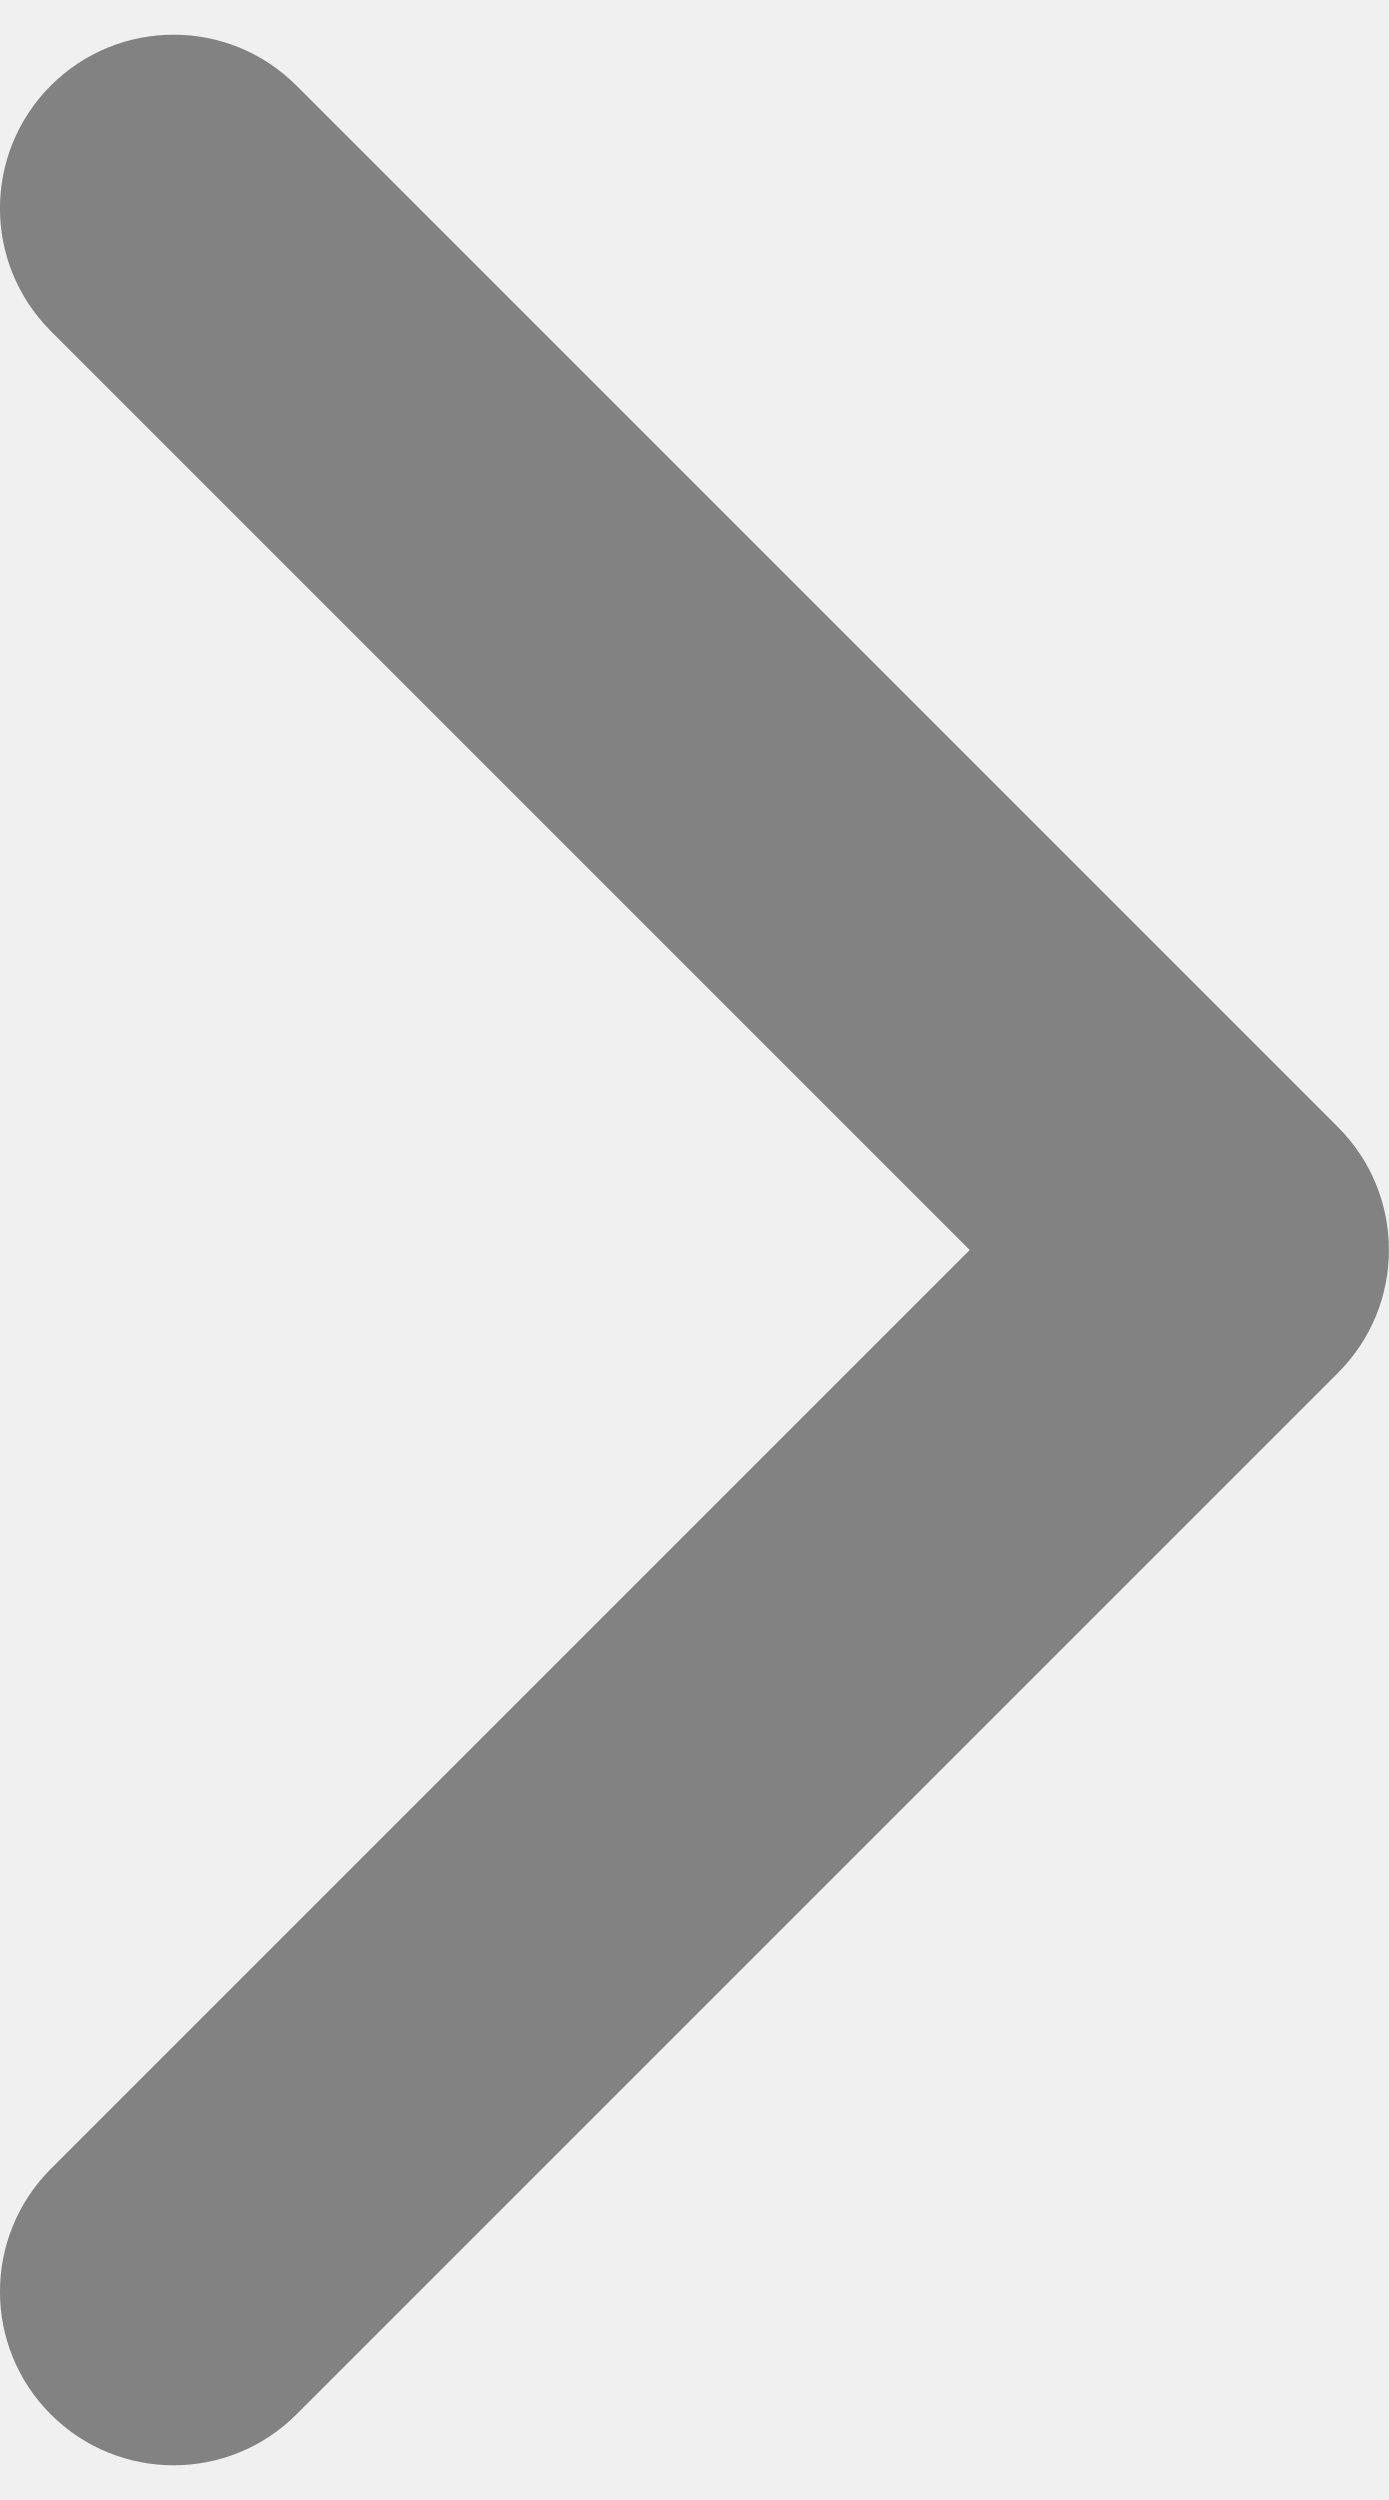
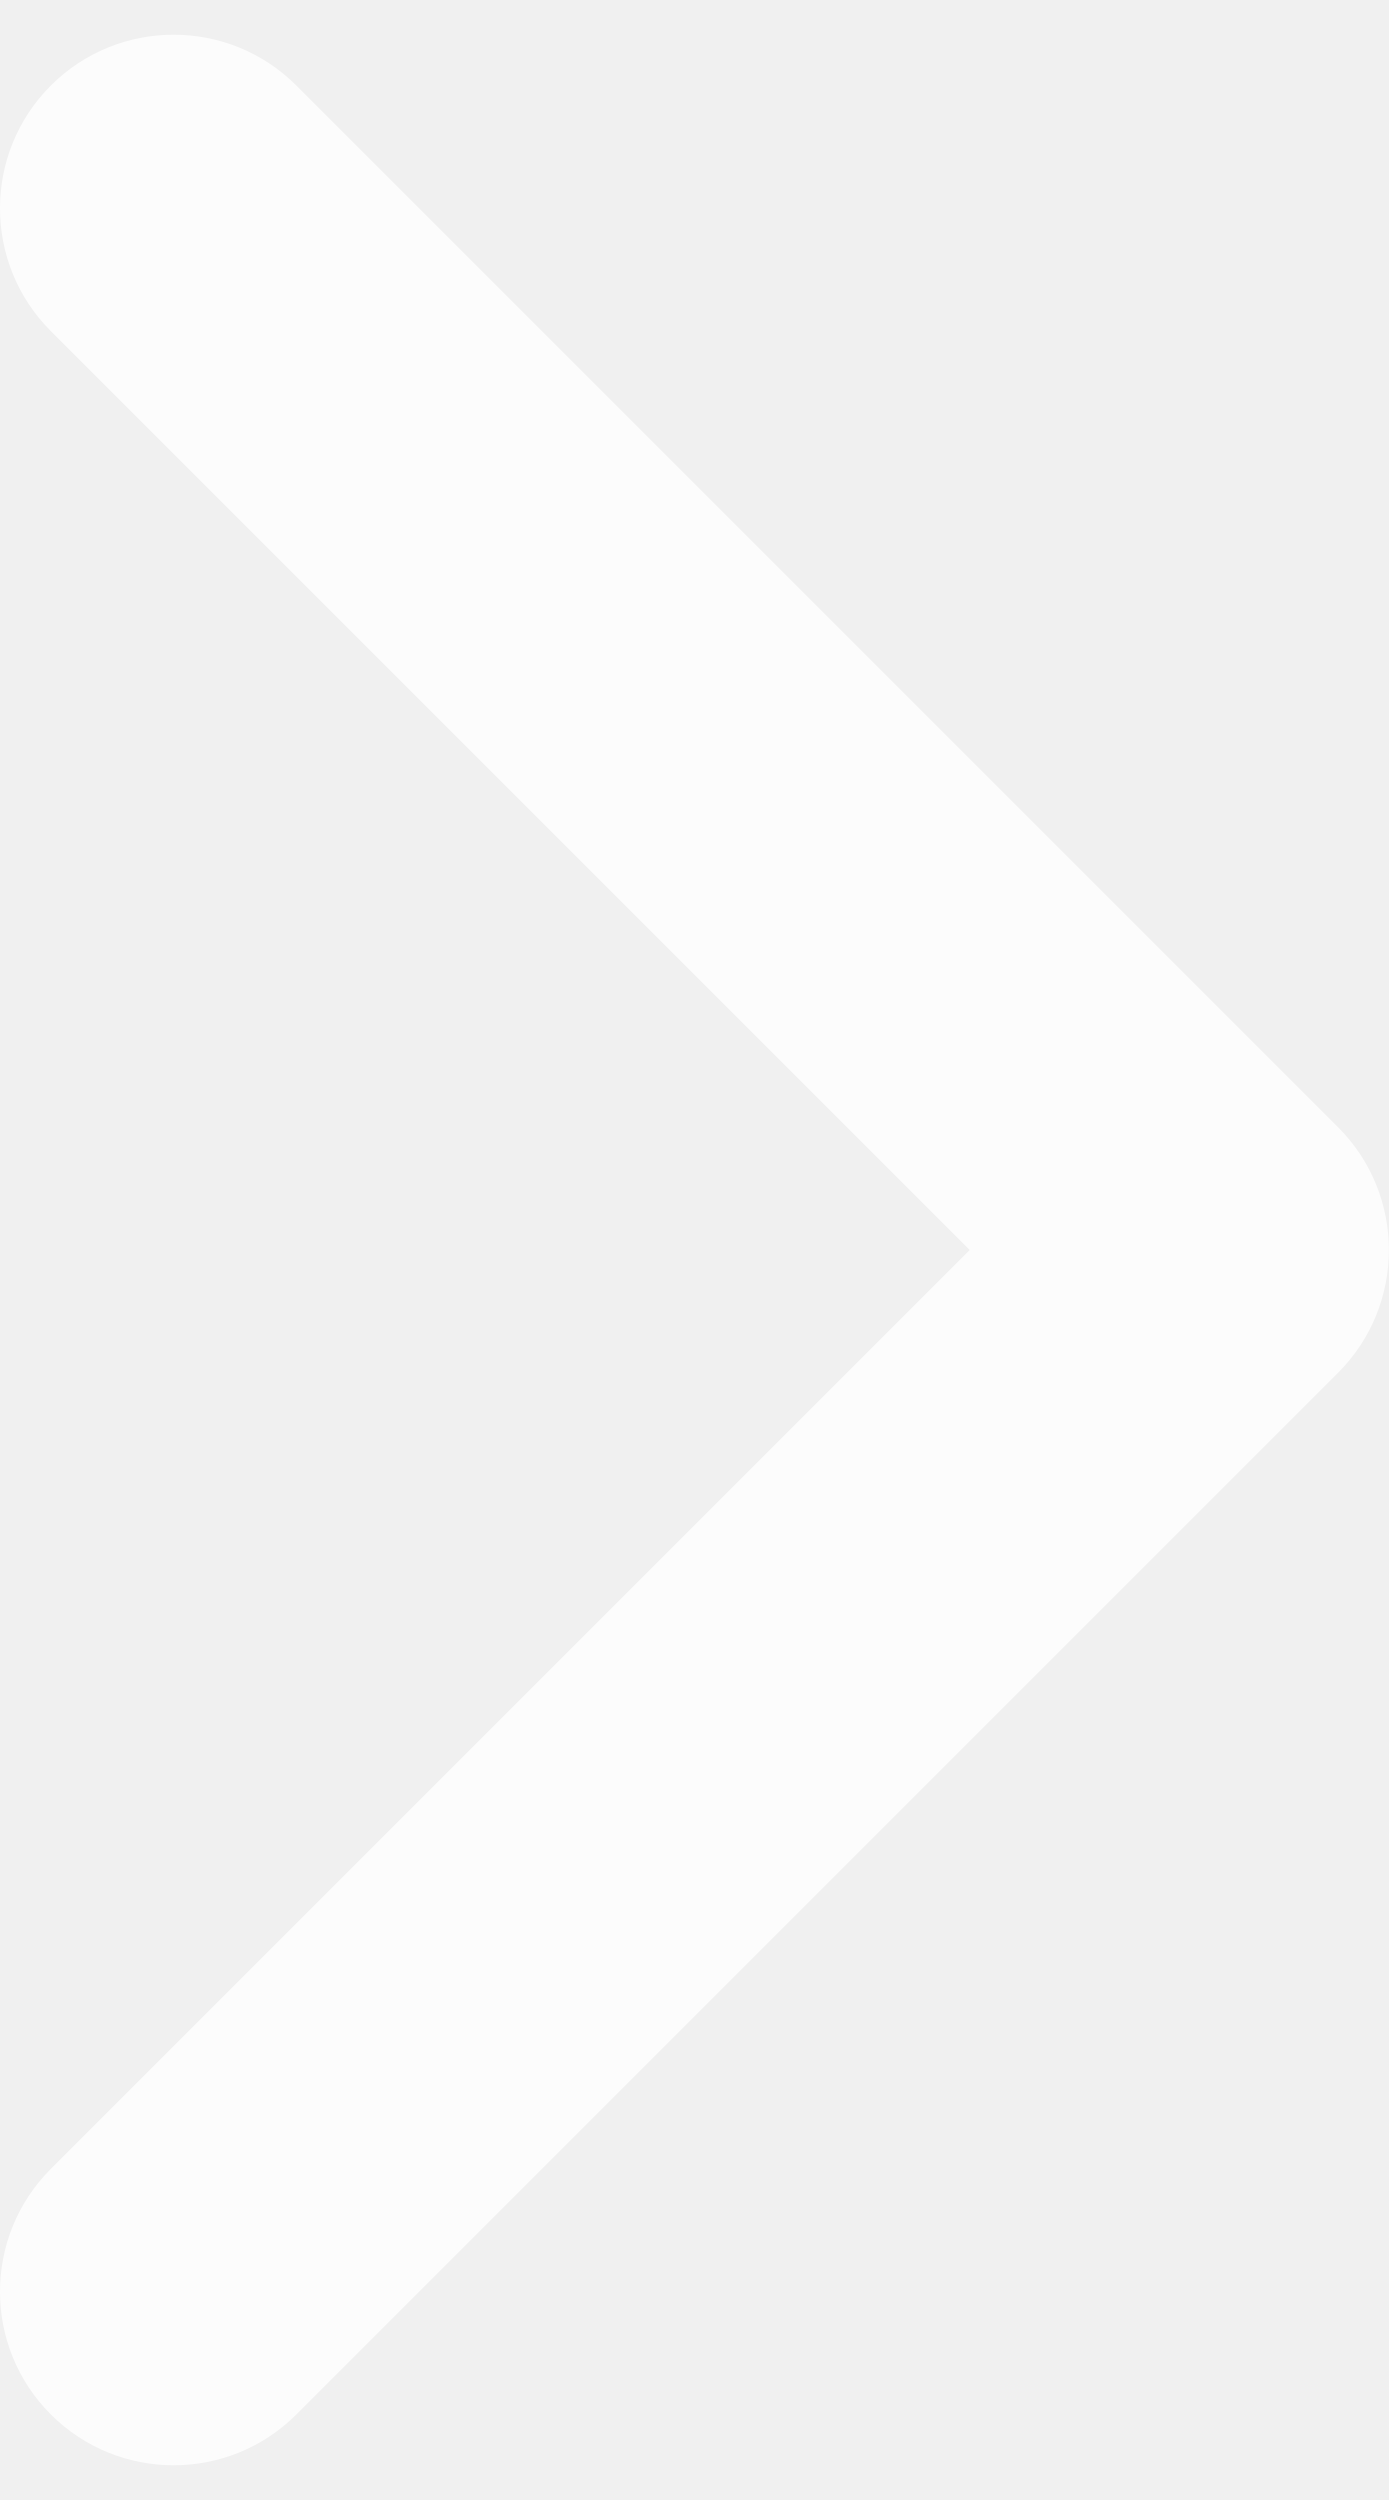
- <svg xmlns="http://www.w3.org/2000/svg" width="10" height="18" fill="none">
-   <path fill-rule="evenodd" clip-rule="evenodd" d="M.366.616a1.25 1.25 0 0 1 1.768 0l7.5 7.5a1.25 1.25 0 0 1 0 1.768l-7.5 7.5a1.25 1.25 0 0 1-1.768-1.768L6.982 9 .366 2.384a1.25 1.25 0 0 1 0-1.768z" fill="#828282" />
+ <svg xmlns="http://www.w3.org/2000/svg" width="10" height="18" viewBox="0 0 10 18" fill="none">
+   <path fill-rule="evenodd" clip-rule="evenodd" d="M0.366 0.616C0.854 0.128 1.646 0.128 2.134 0.616L9.634 8.116C10.122 8.604 10.122 9.396 9.634 9.884L2.134 17.384C1.646 17.872 0.854 17.872 0.366 17.384C-0.122 16.896 -0.122 16.104 0.366 15.616L6.982 9L0.366 2.384C-0.122 1.896 -0.122 1.104 0.366 0.616Z" fill="white" fill-opacity="0.8" />
</svg>
